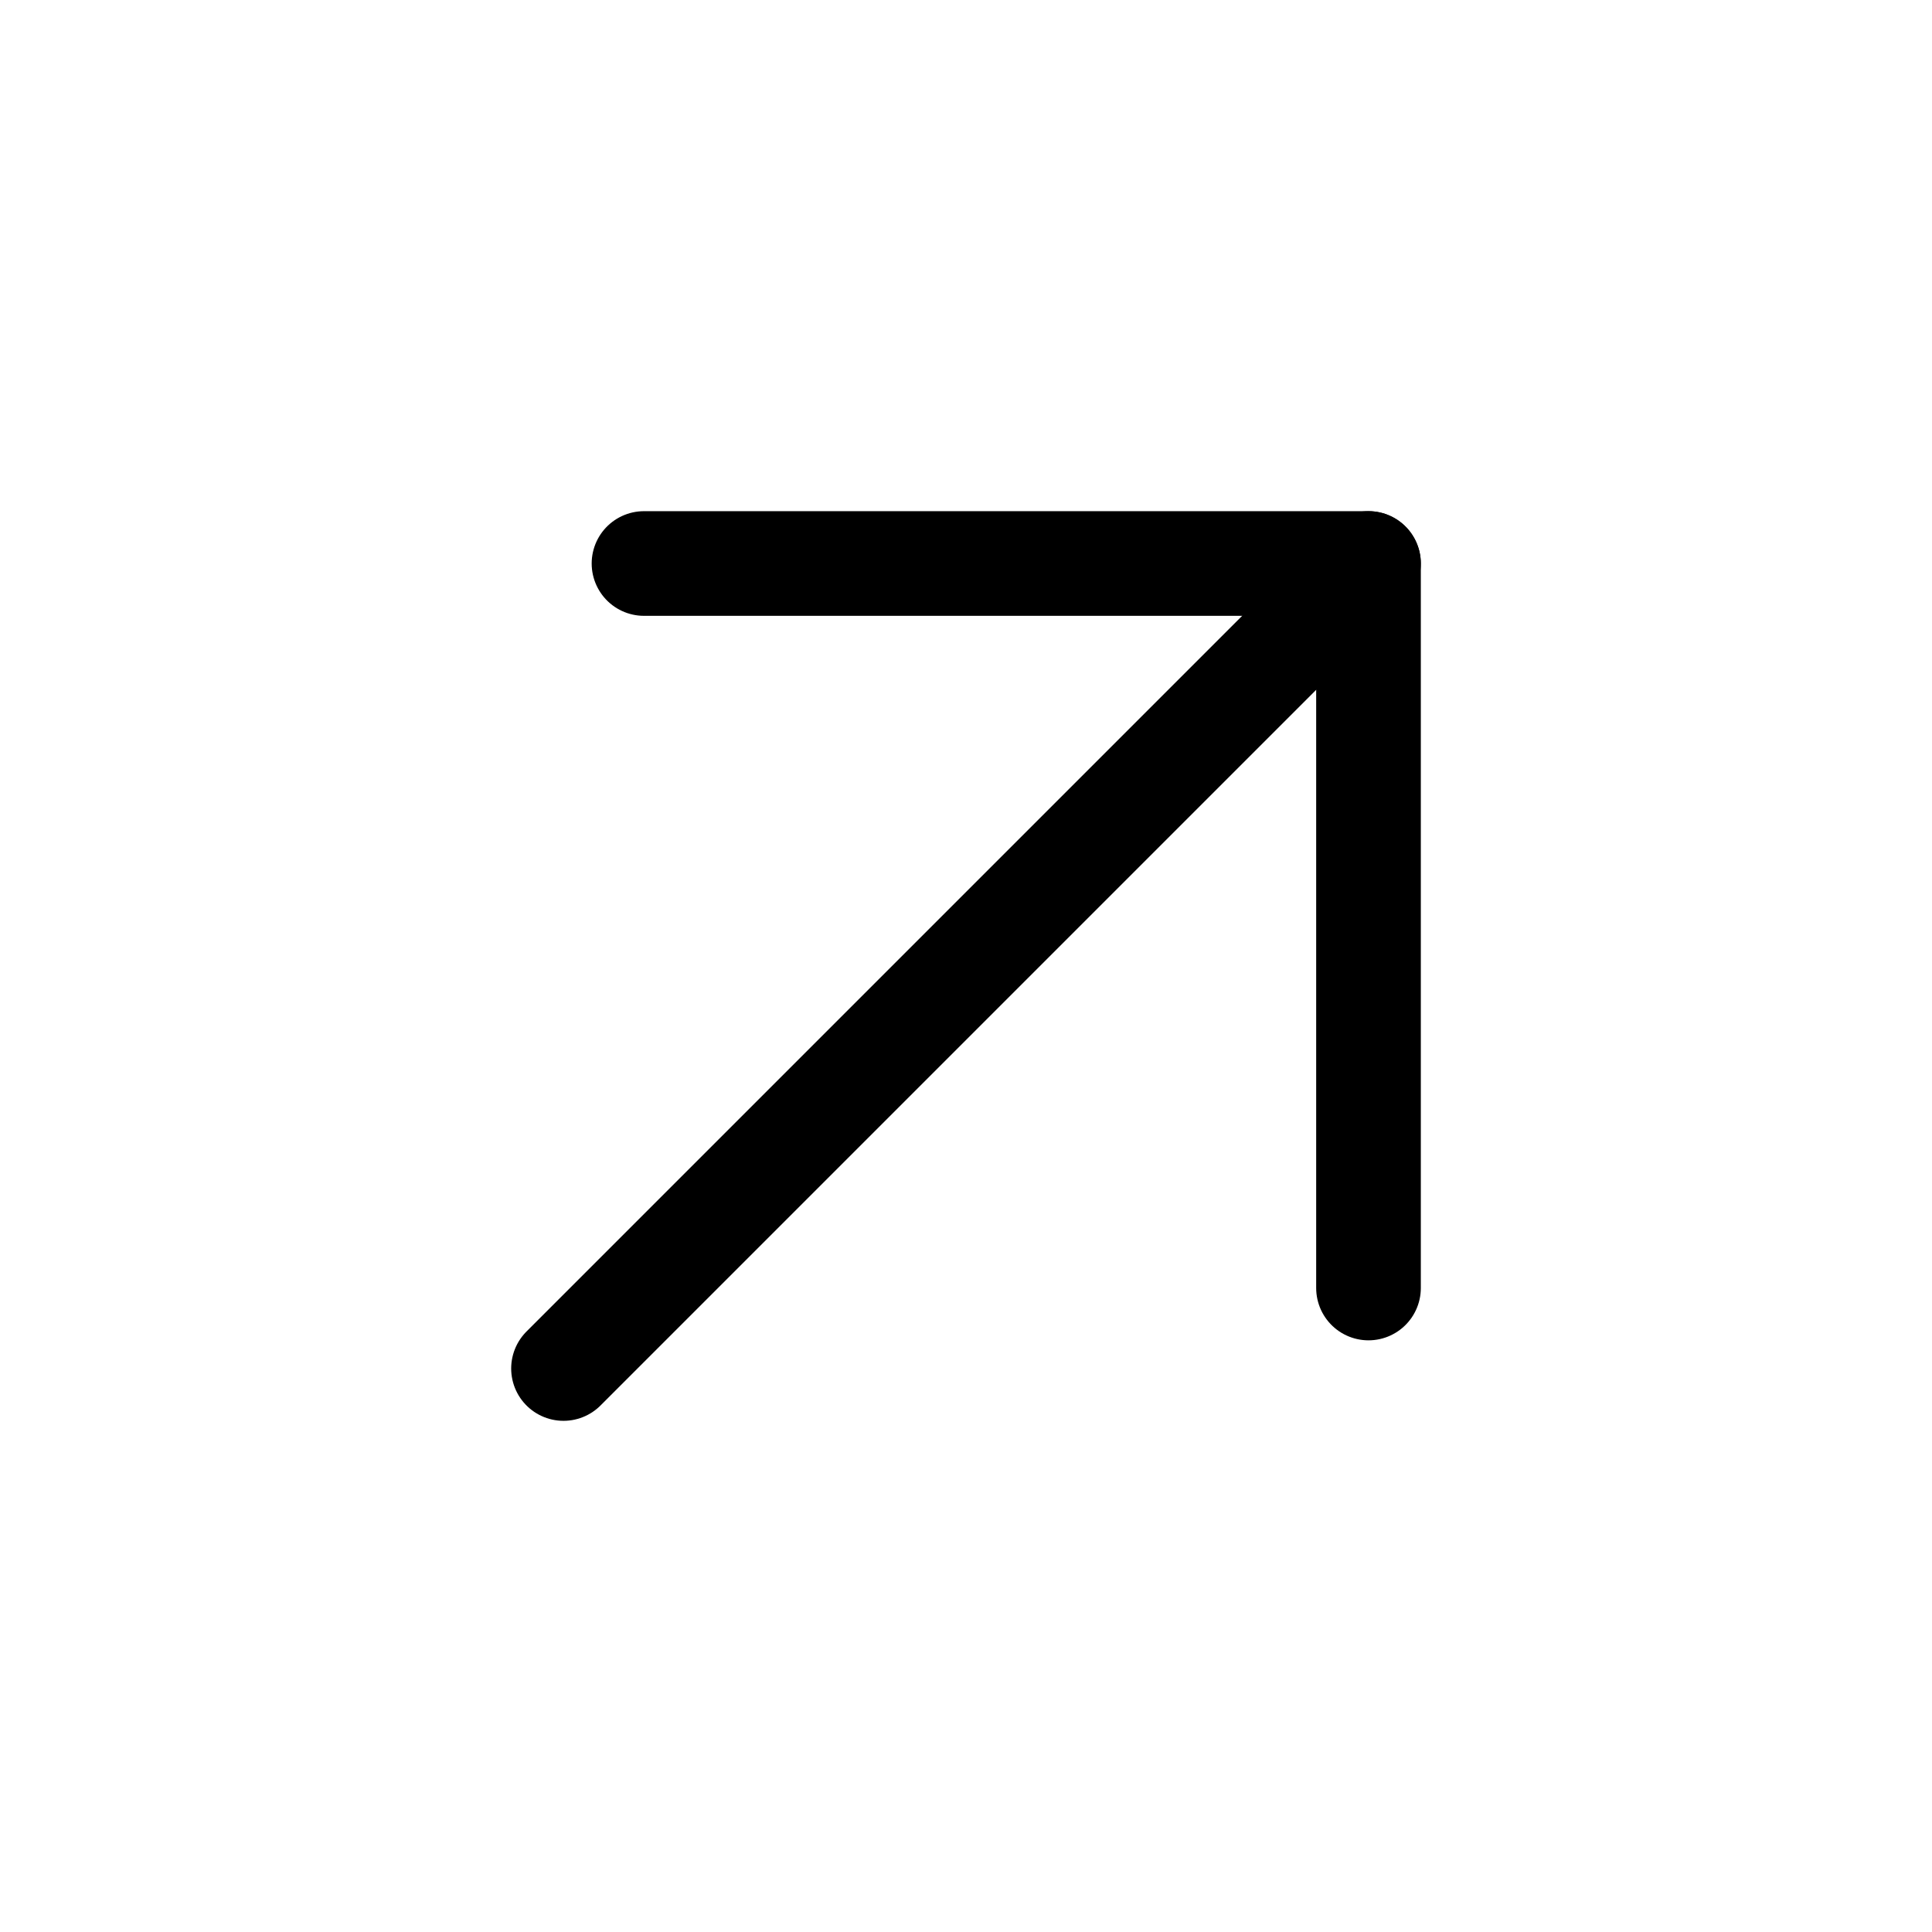
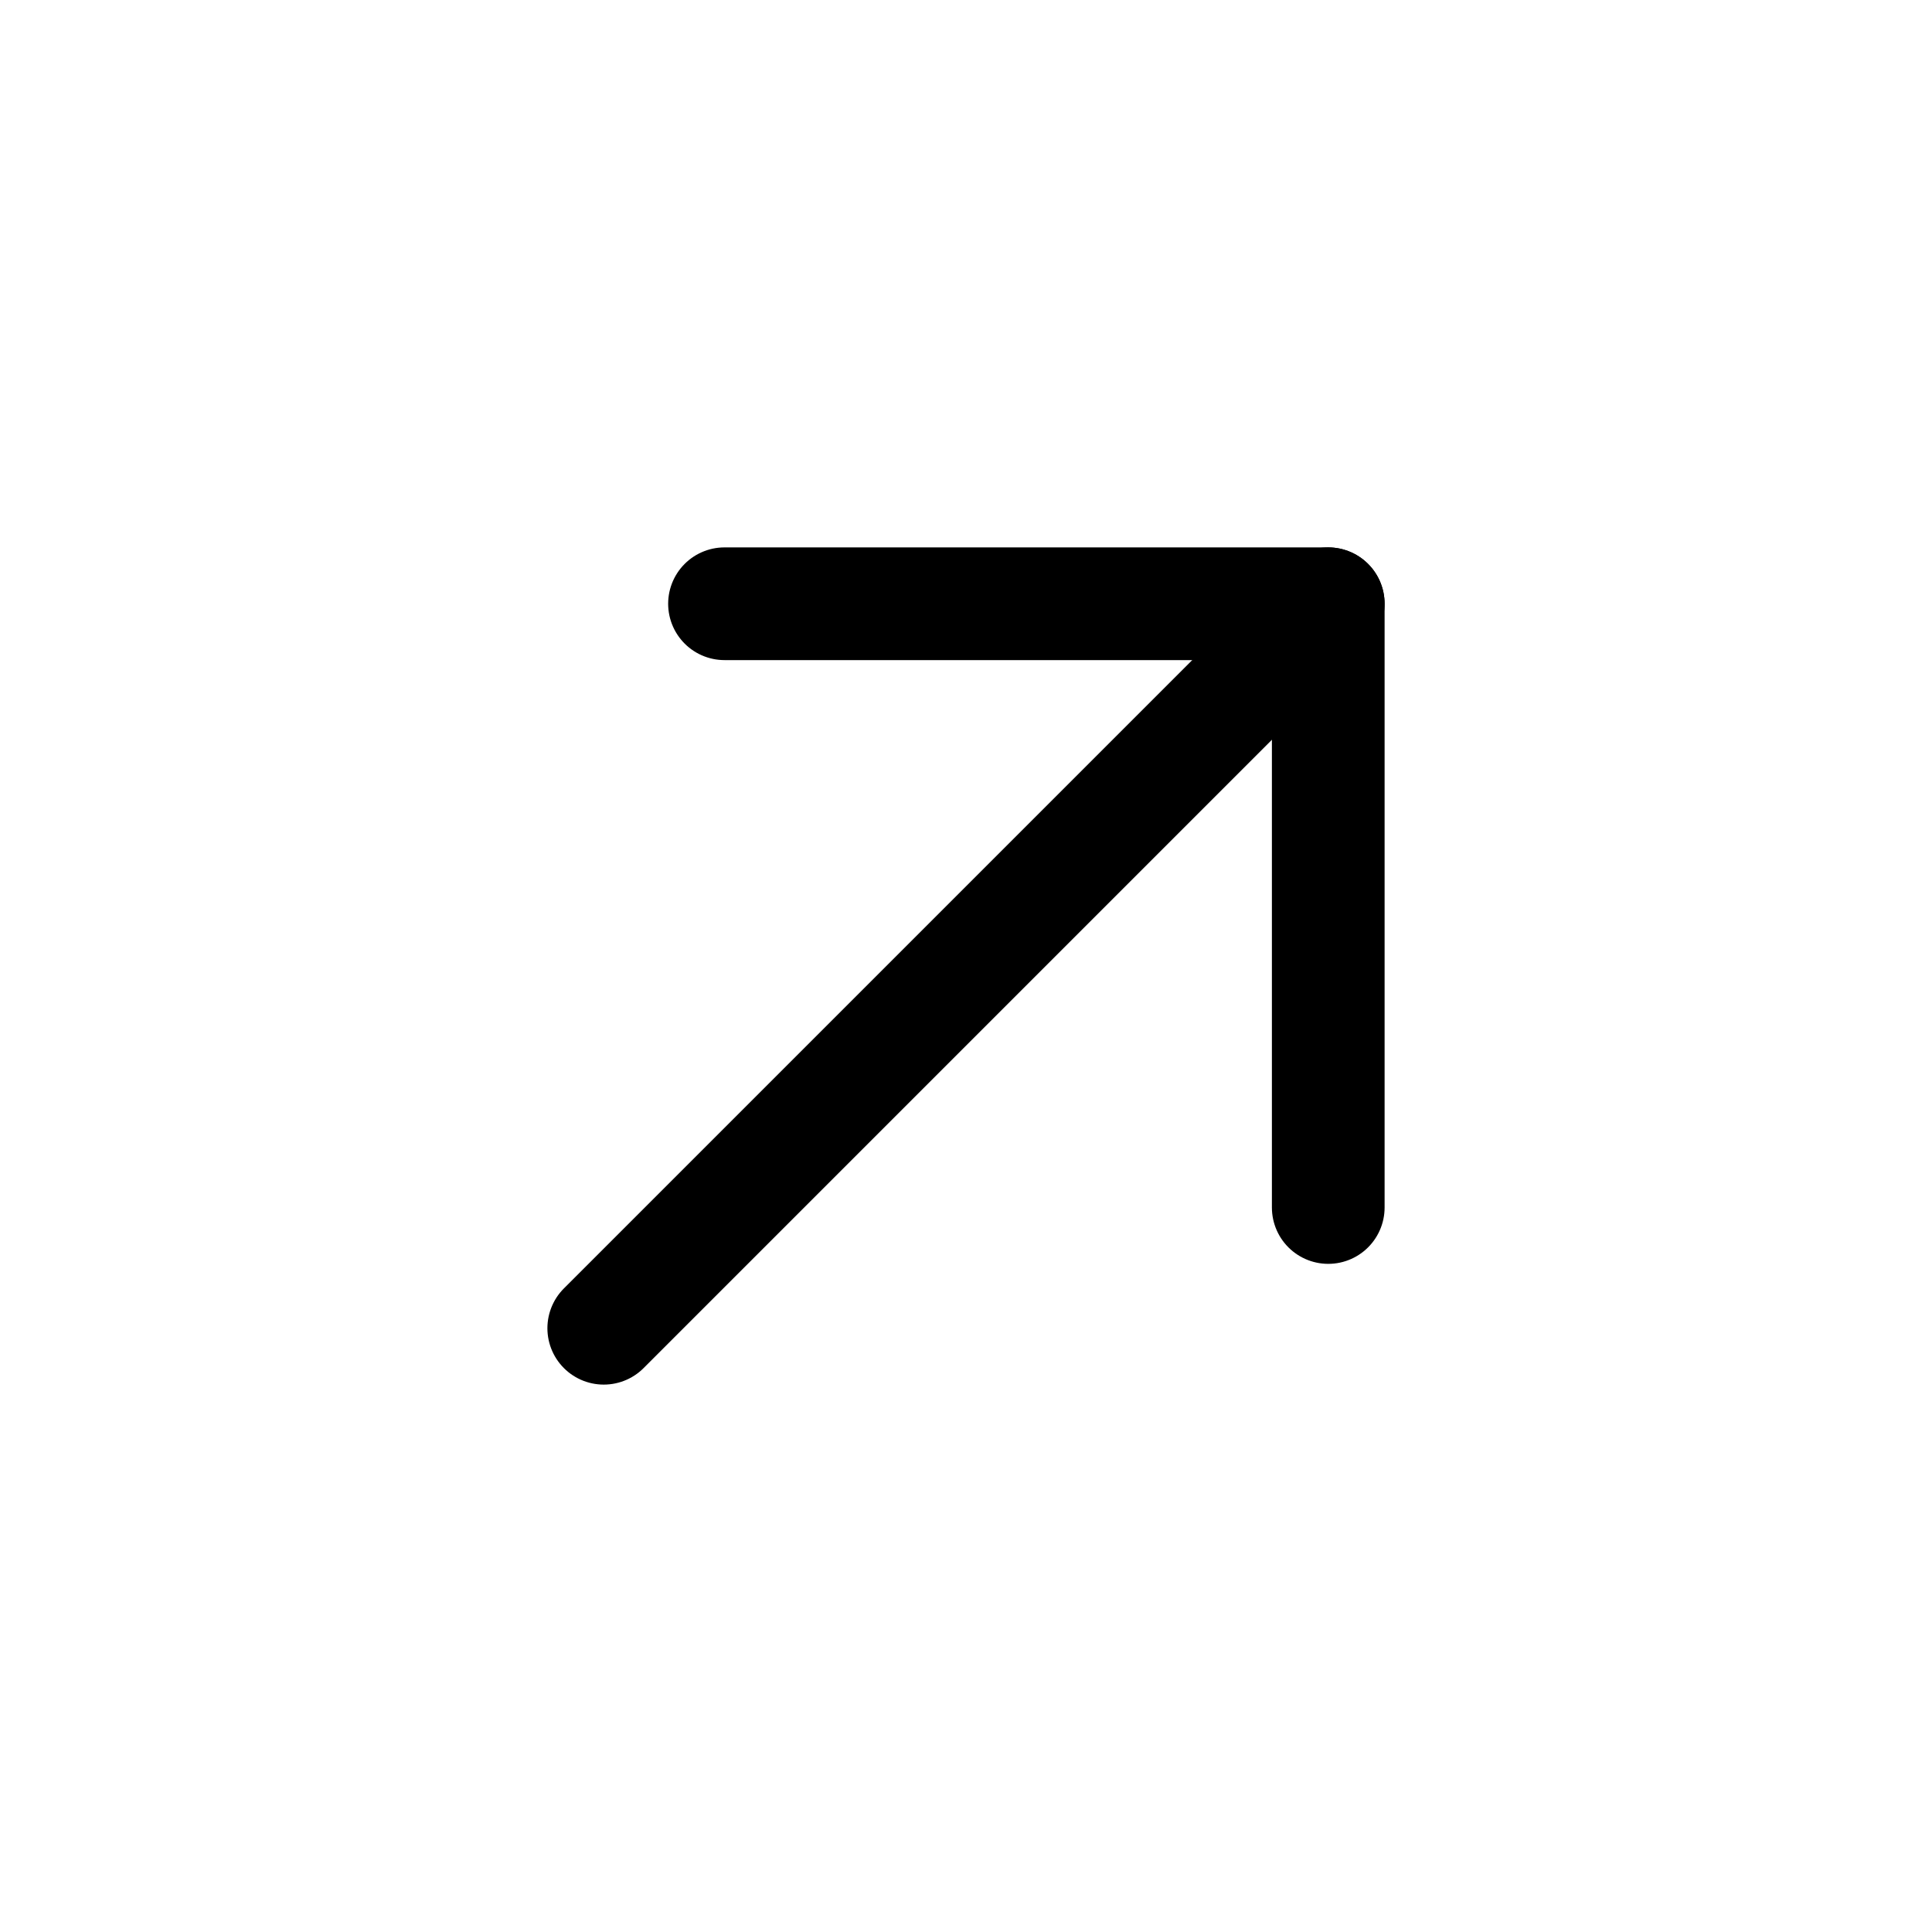
- <svg xmlns="http://www.w3.org/2000/svg" viewBox="0 0 24 24" fill="none" stroke="currentColor" stroke-width="1.3" stroke-linecap="round" stroke-linejoin="round" aria-hidden="true">
-   <path d="M7 17 17 7" />
-   <path d="M8 7h9v9" />
+ <svg xmlns="http://www.w3.org/2000/svg" viewBox="0 0 24 24" fill="none" stroke="currentColor" stroke-width="1.4" stroke-linecap="round" stroke-linejoin="round" aria-hidden="true">
+   <path d="M7.5 16.5 16.5 7.5" />
+   <path d="M9 7.5h7.5V15" />
</svg>
